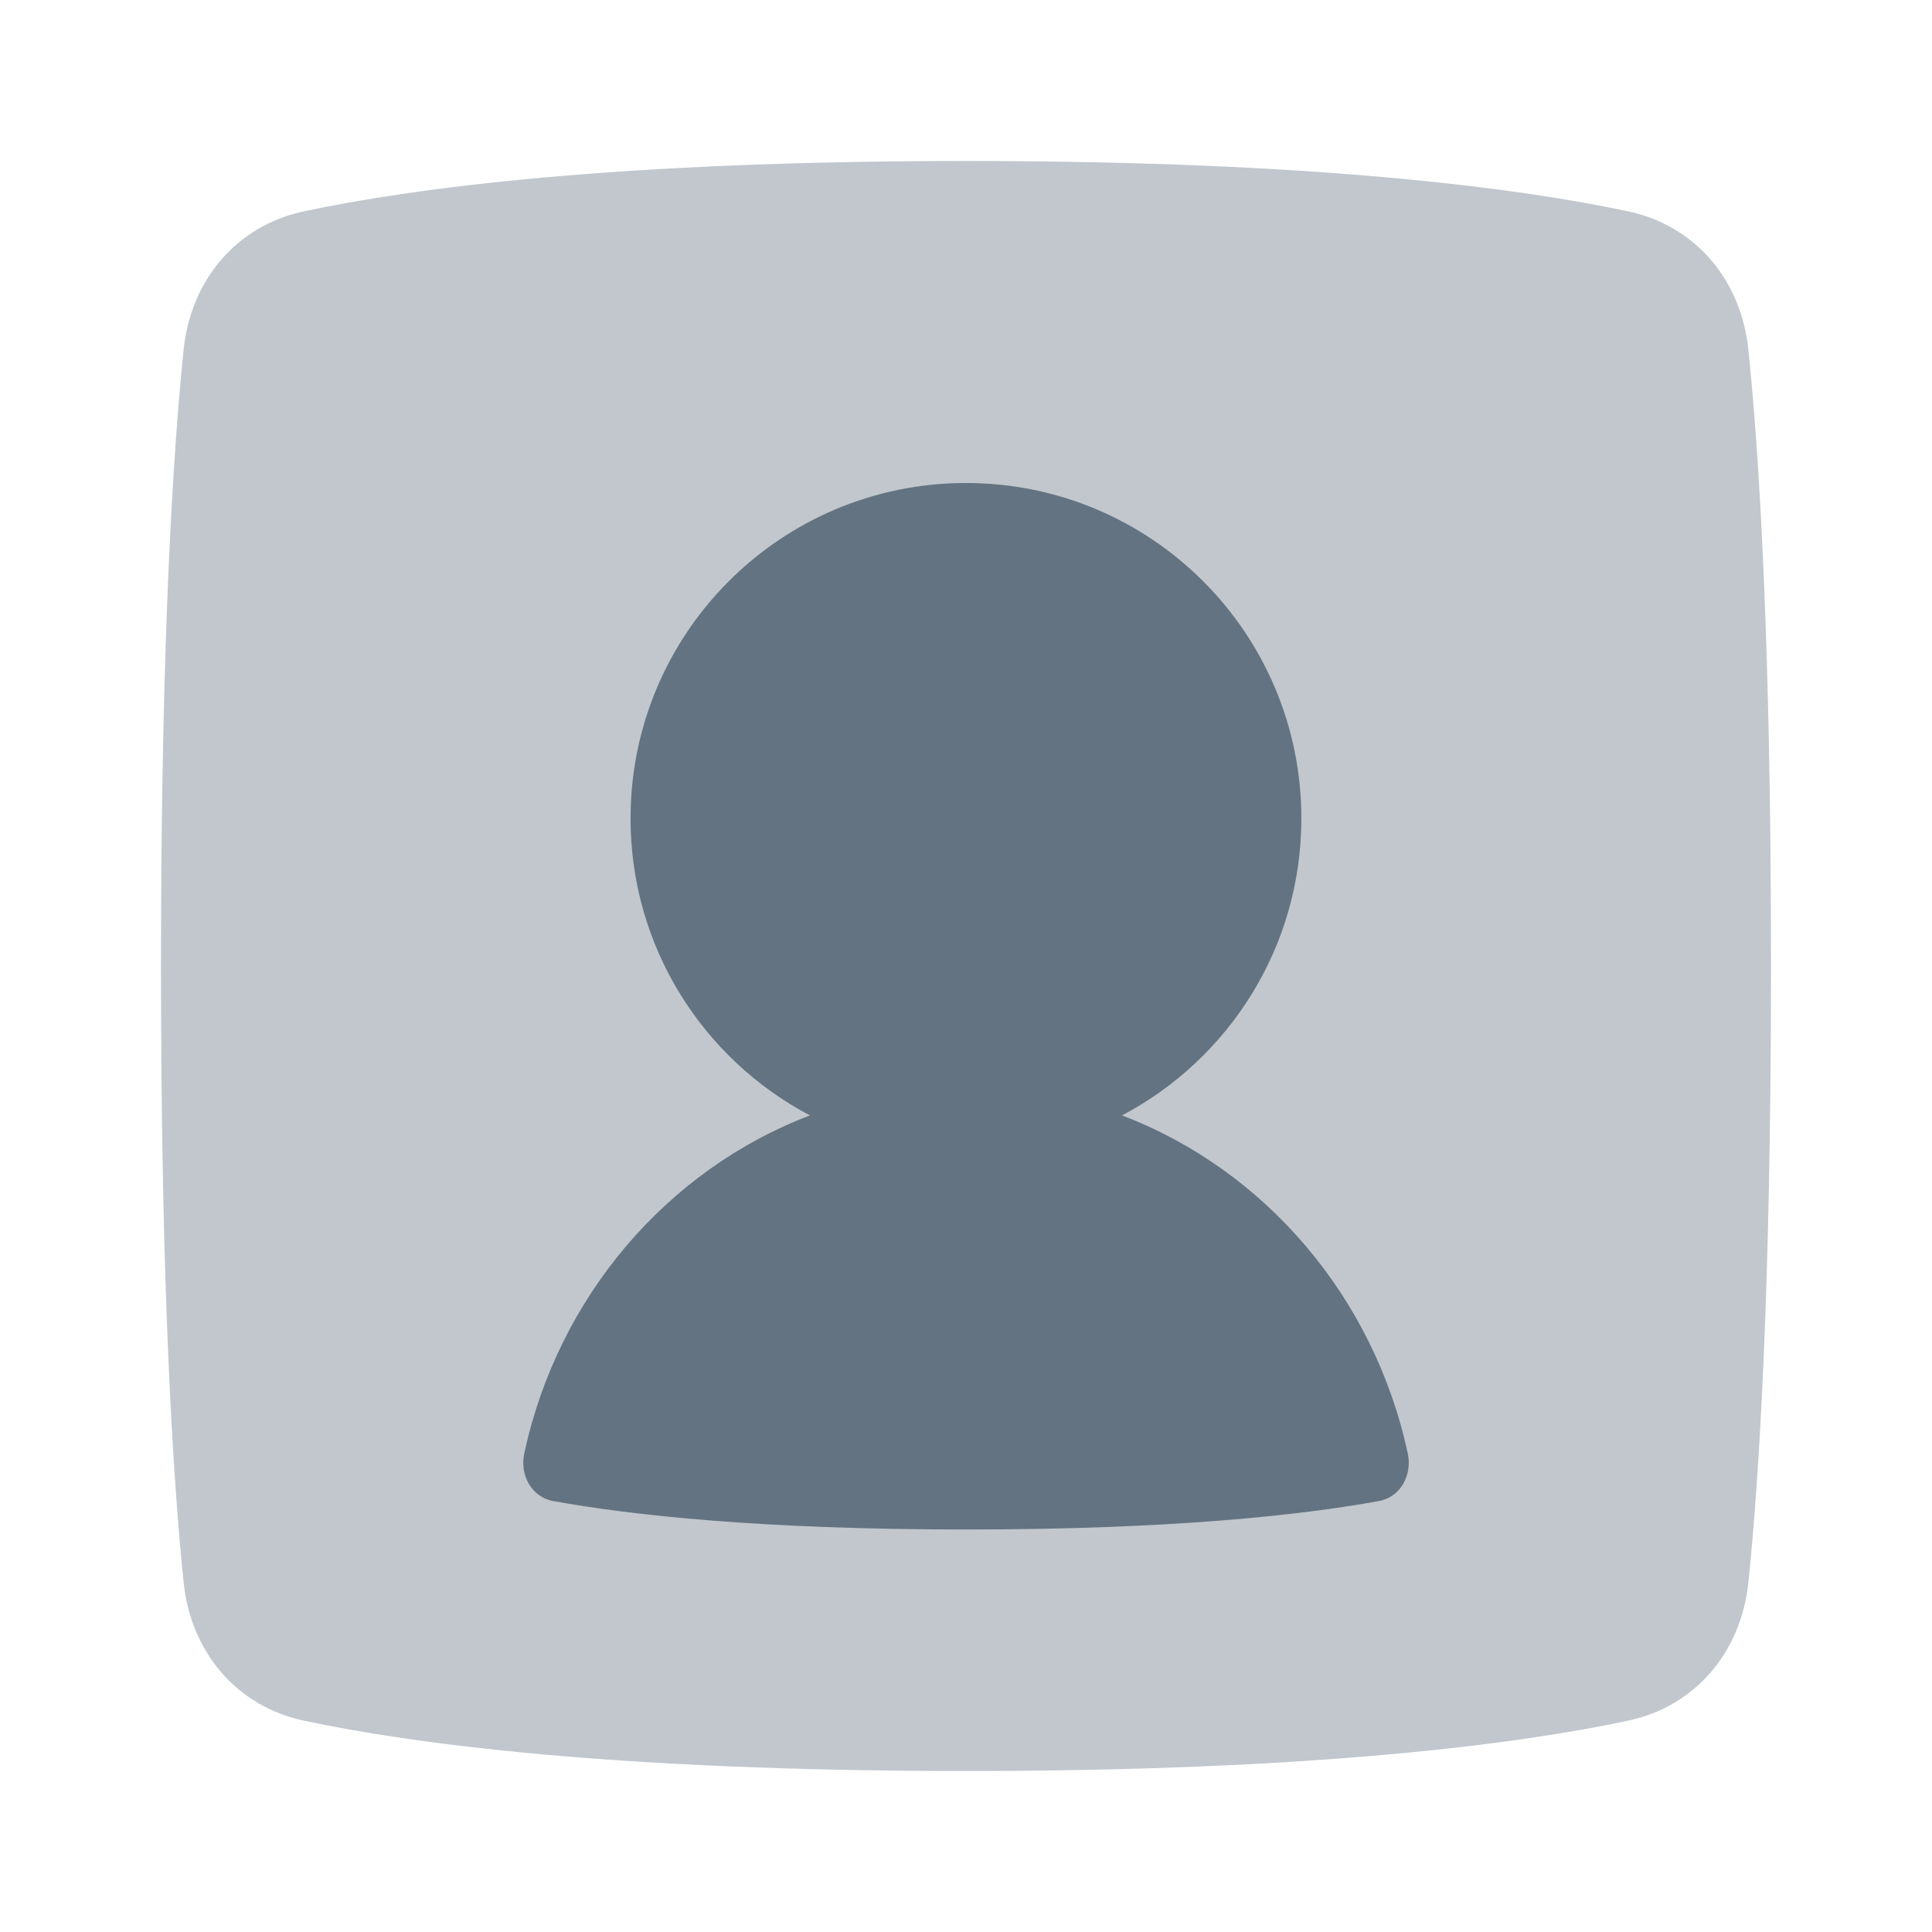
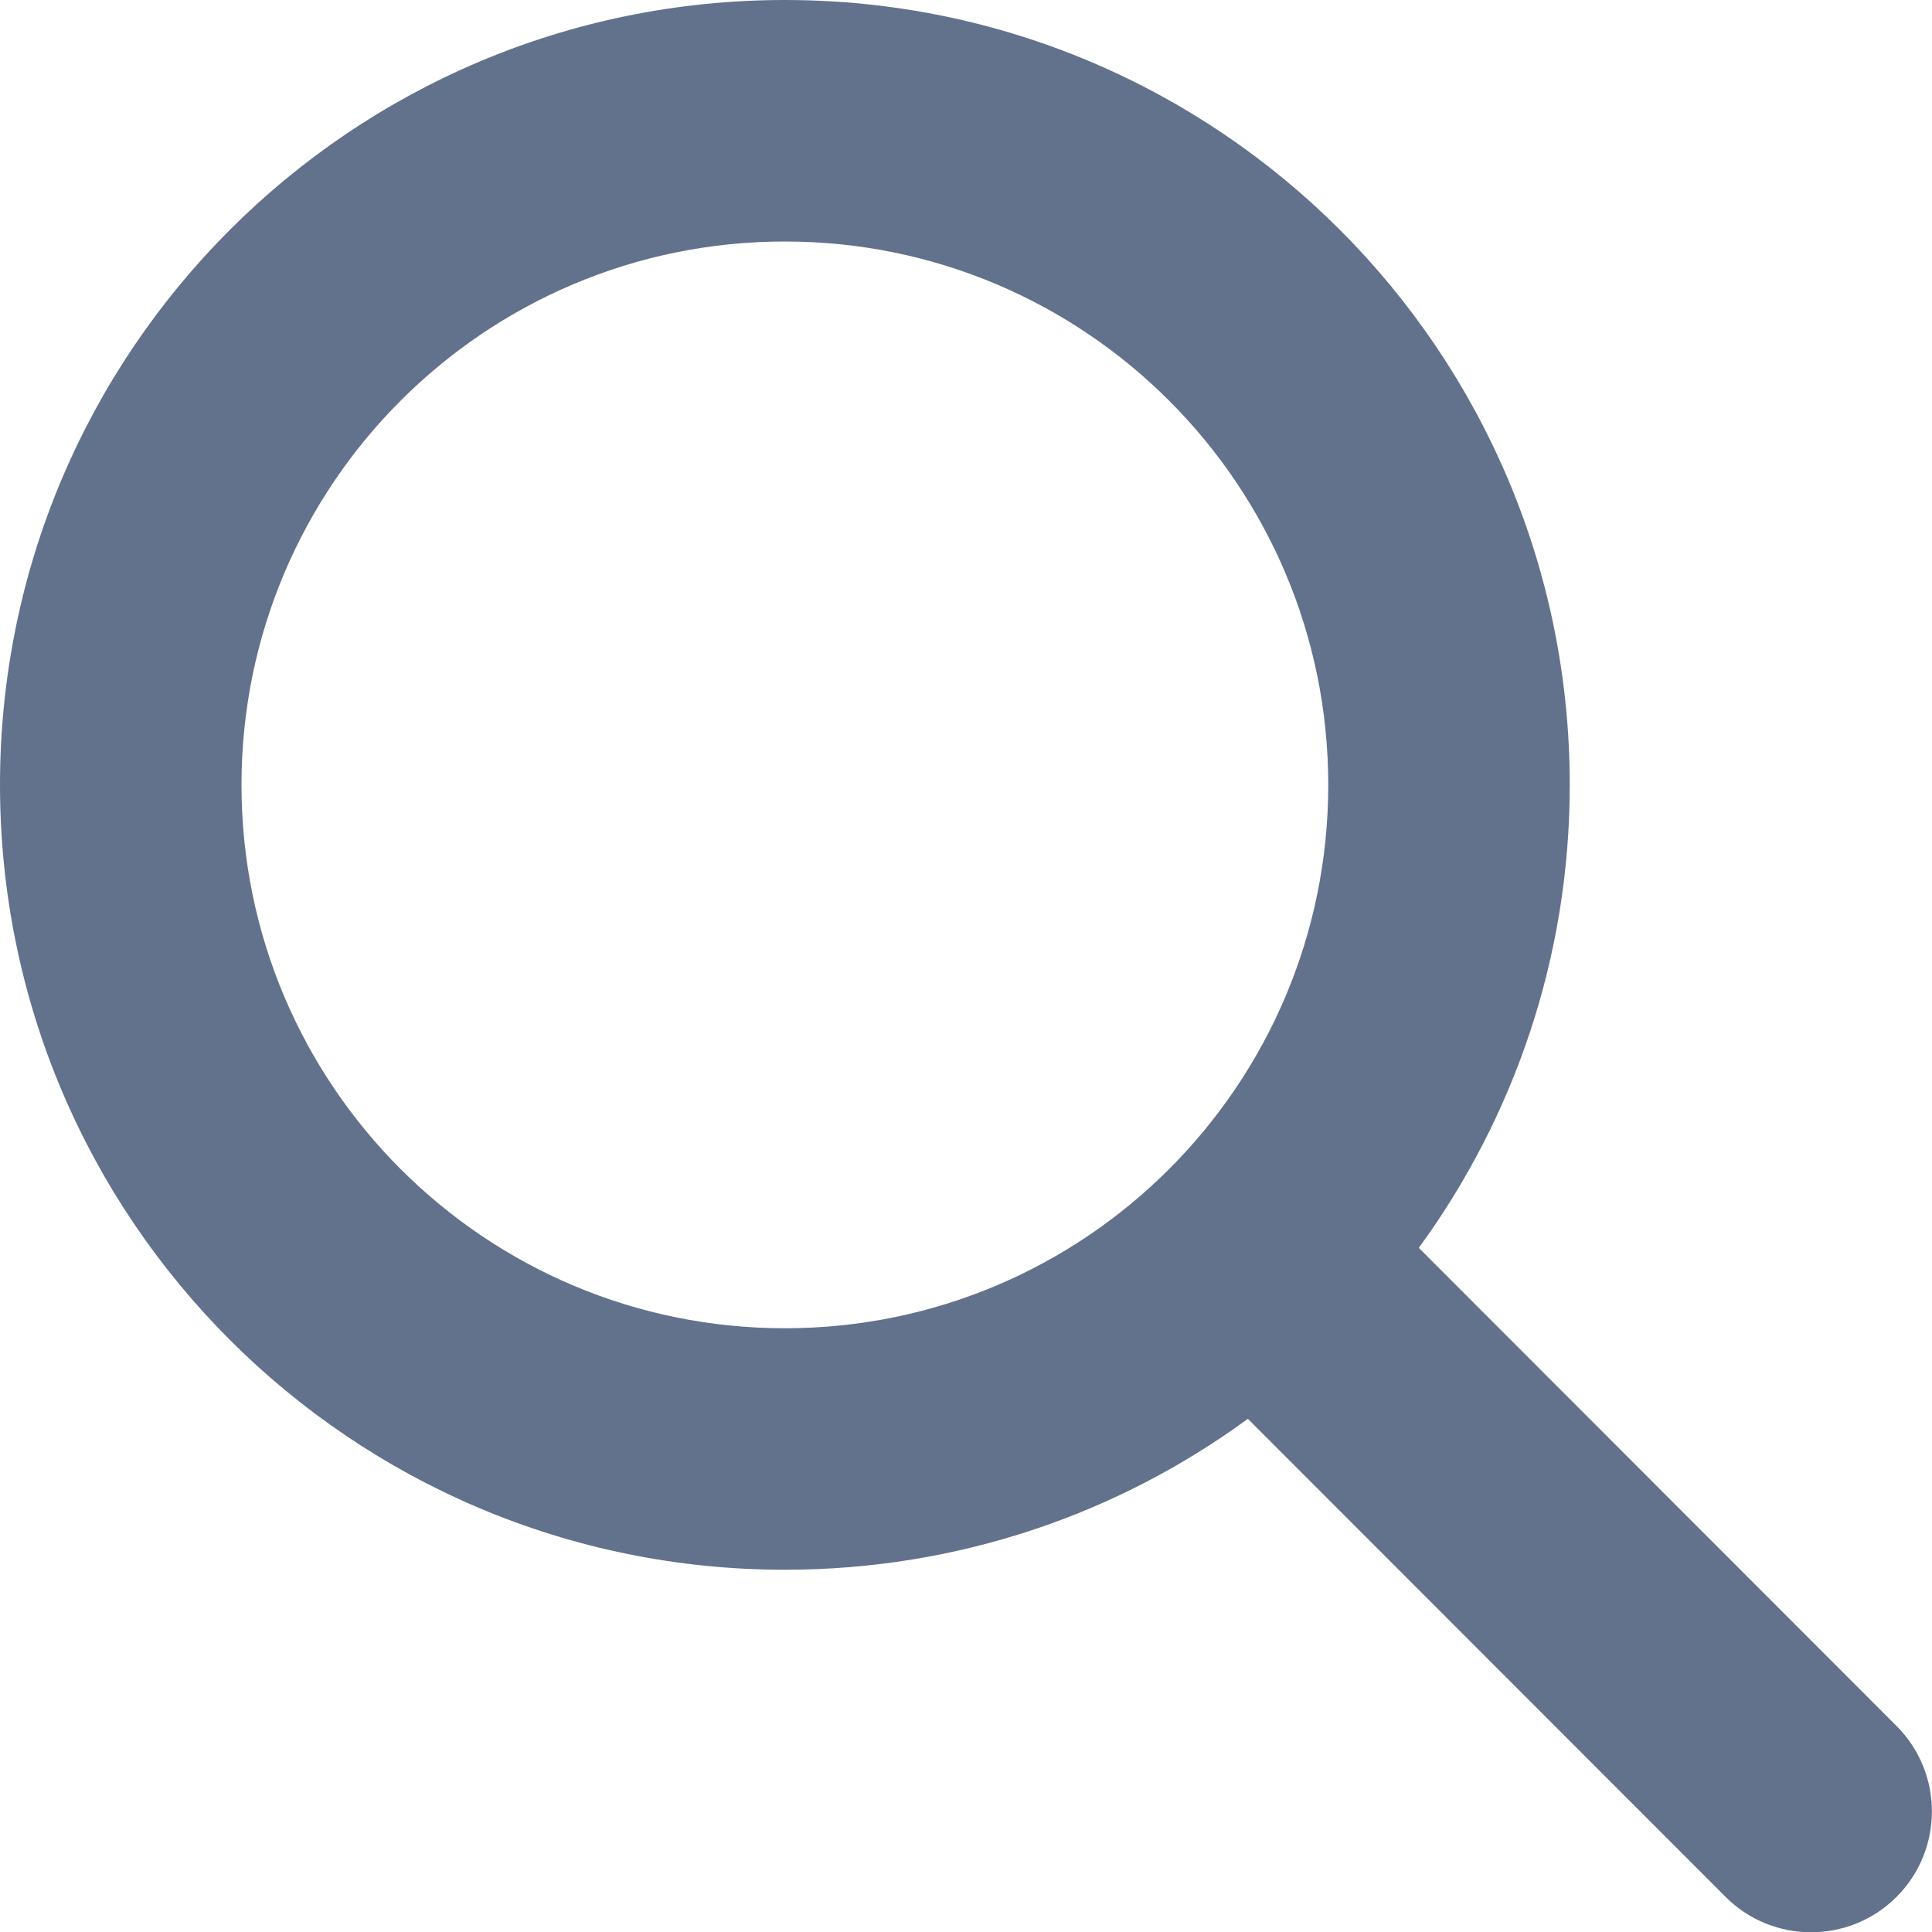
- <svg xmlns="http://www.w3.org/2000/svg" width="24" height="24" viewBox="0 0 24 24" fill="none">
-   <path opacity="0.4" d="M2.281 19.657C2.37 20.516 2.933 21.196 3.777 21.375C5.109 21.659 7.622 22 12 22C16.378 22 18.89 21.659 20.223 21.375C21.067 21.196 21.63 20.516 21.719 19.657C21.851 18.384 22 16.047 22 12C22 7.953 21.851 5.616 21.719 4.343C21.63 3.484 21.067 2.804 20.223 2.625C18.89 2.341 16.378 2 12 2C7.622 2 5.109 2.341 3.777 2.625C2.933 2.804 2.37 3.484 2.281 4.343C2.15 5.616 2 7.953 2 12C2 16.047 2.15 18.384 2.281 19.657Z" fill="#637381" />
-   <path d="M13.938 13.856C15.263 13.158 16.166 11.768 16.166 10.167C16.166 7.865 14.301 6 12 6C9.698 6 7.833 7.865 7.833 10.167C7.833 11.768 8.736 13.158 10.061 13.856C8.287 14.532 6.932 16.109 6.513 18.053C6.454 18.322 6.602 18.598 6.873 18.647C7.846 18.823 9.456 19 12.001 19C14.545 19 16.155 18.823 17.128 18.647C17.398 18.598 17.545 18.323 17.488 18.055C17.069 16.11 15.713 14.532 13.938 13.856Z" fill="#637381" />
+ <svg xmlns="http://www.w3.org/2000/svg" height="0.625em" viewBox="0 0 512 512">
+   <style>svg{fill:#62728d}</style>
+   <path d="M416 208c0 45.9-14.9 88.3-40 122.7L502.6 457.4c12.5 12.5 12.5 32.8 0 45.3s-32.8 12.5-45.3 0L330.7 376c-34.4 25.2-76.8 40-122.7 40C93.1 416 0 322.9 0 208S93.1 0 208 0S416 93.1 416 208zM208 352a144 144 0 1 0 0-288 144 144 0 1 0 0 288z" />
</svg>
